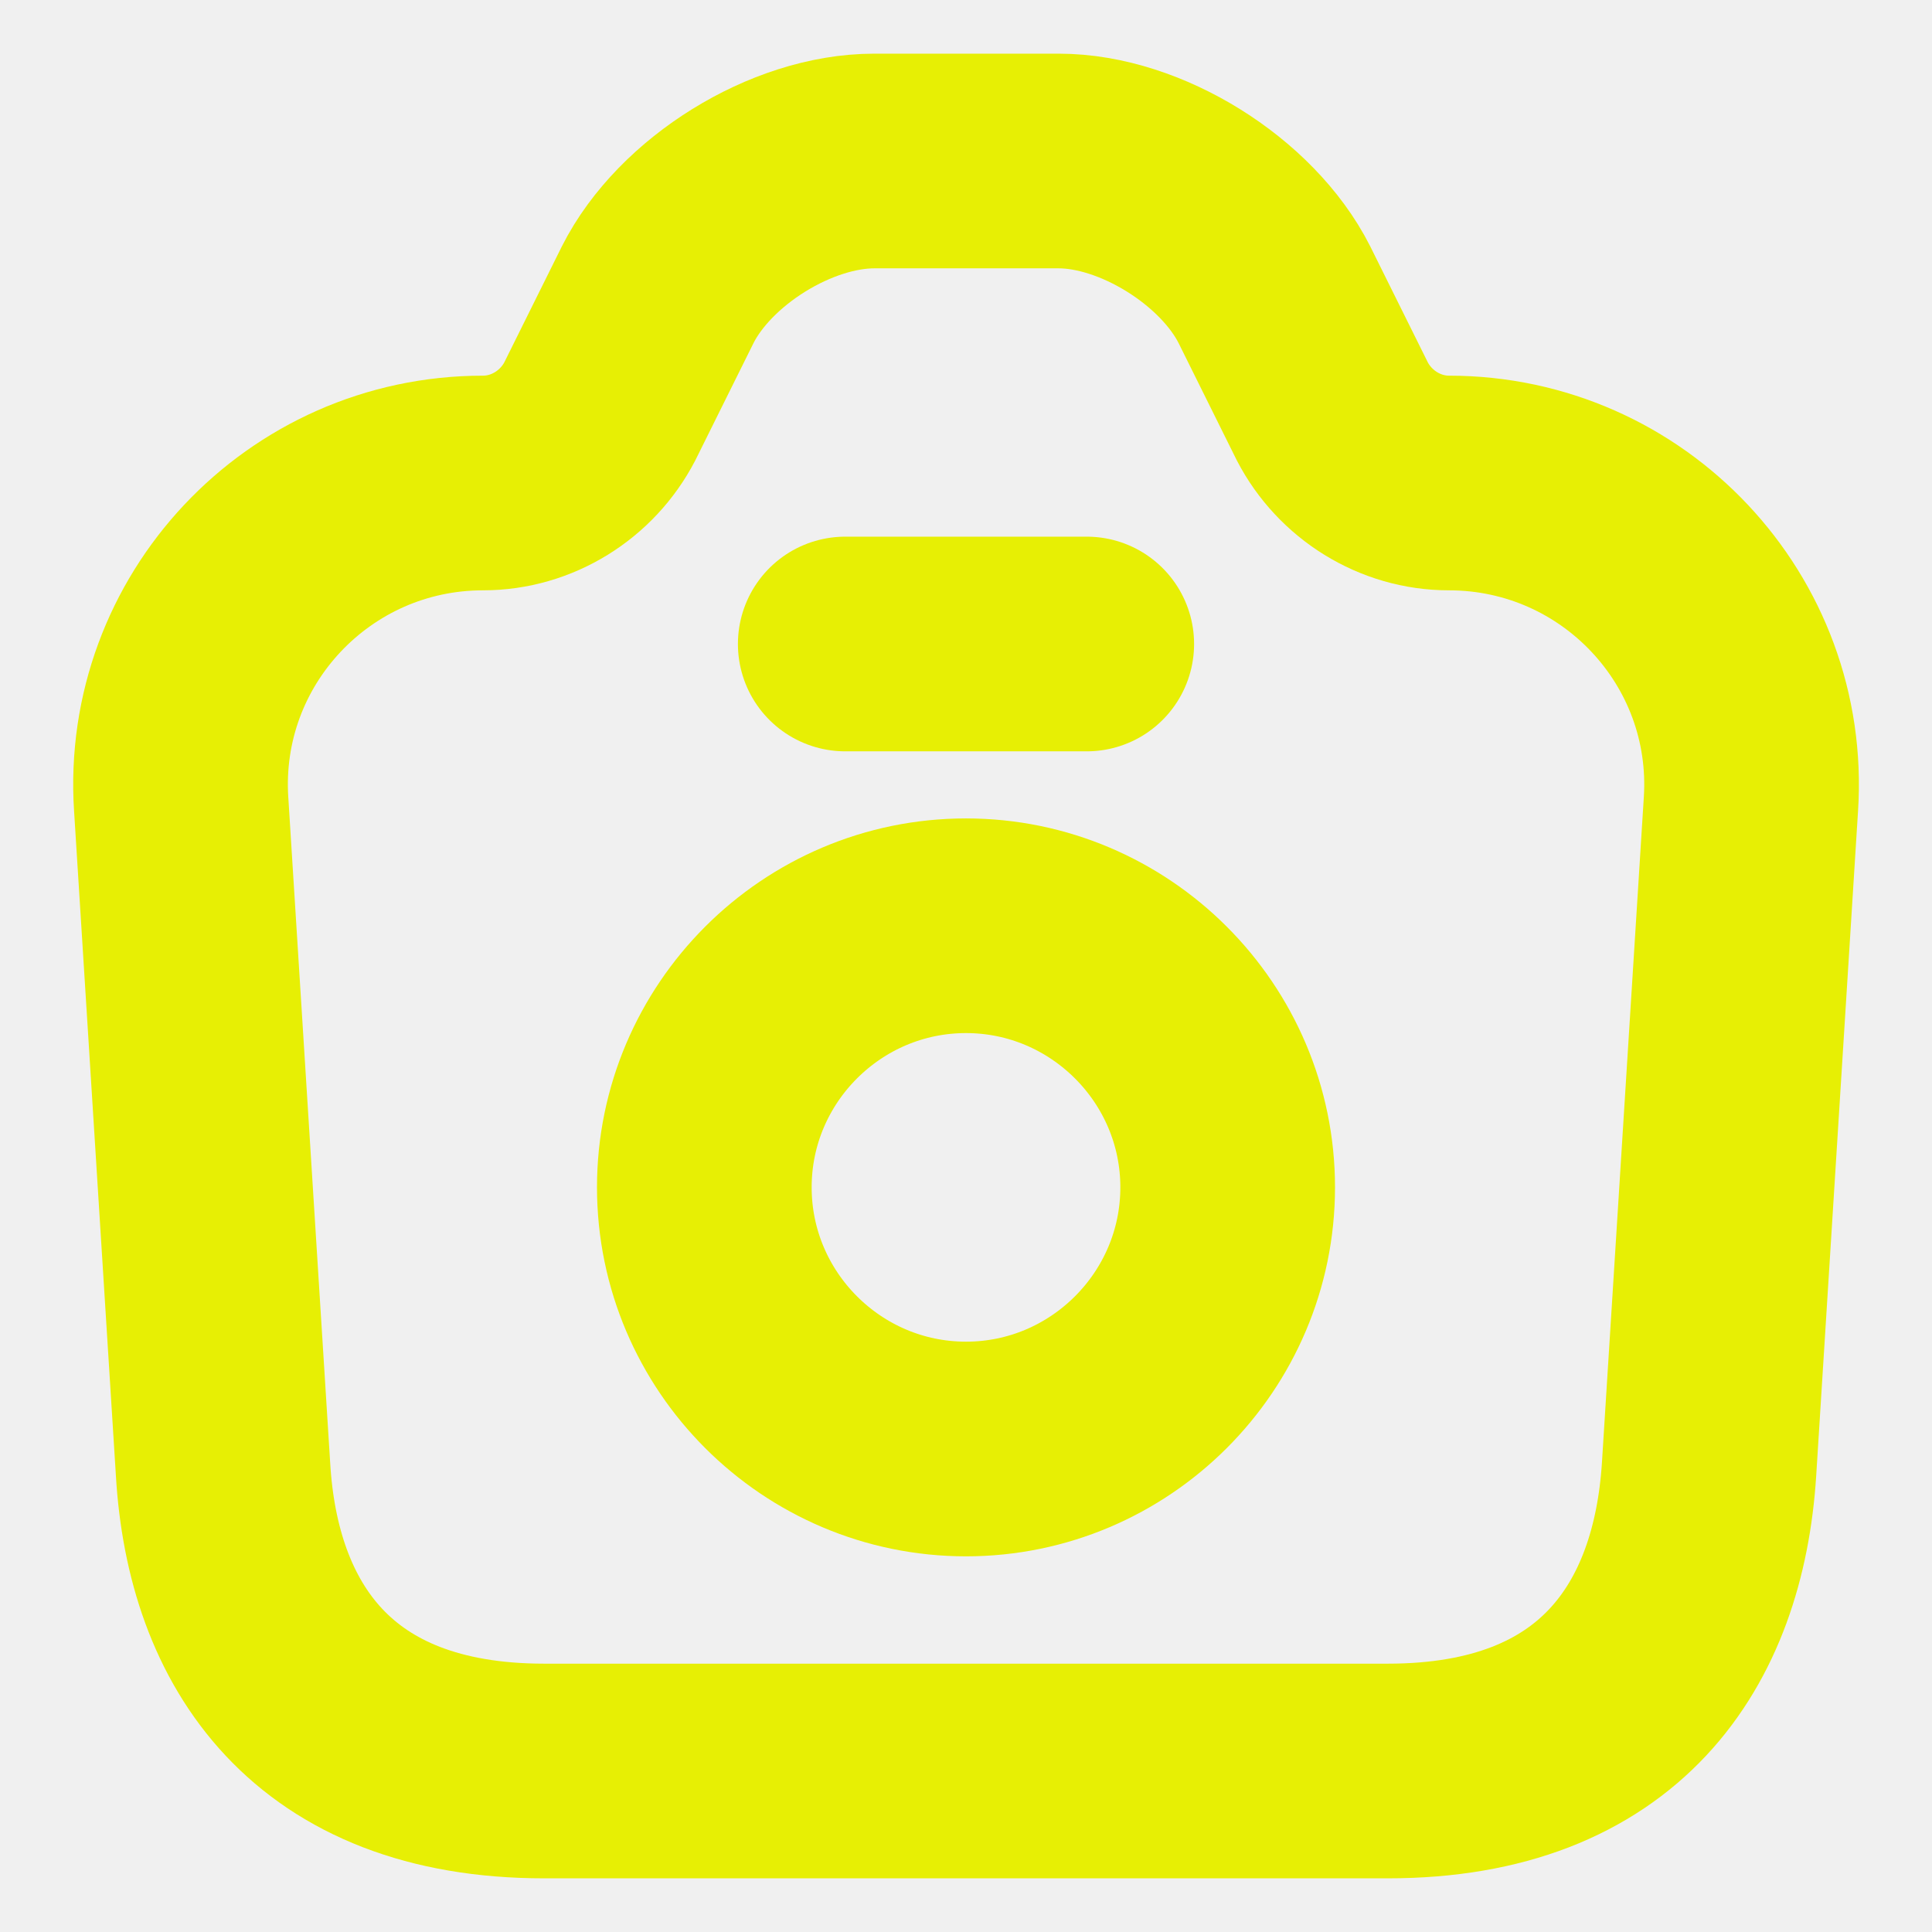
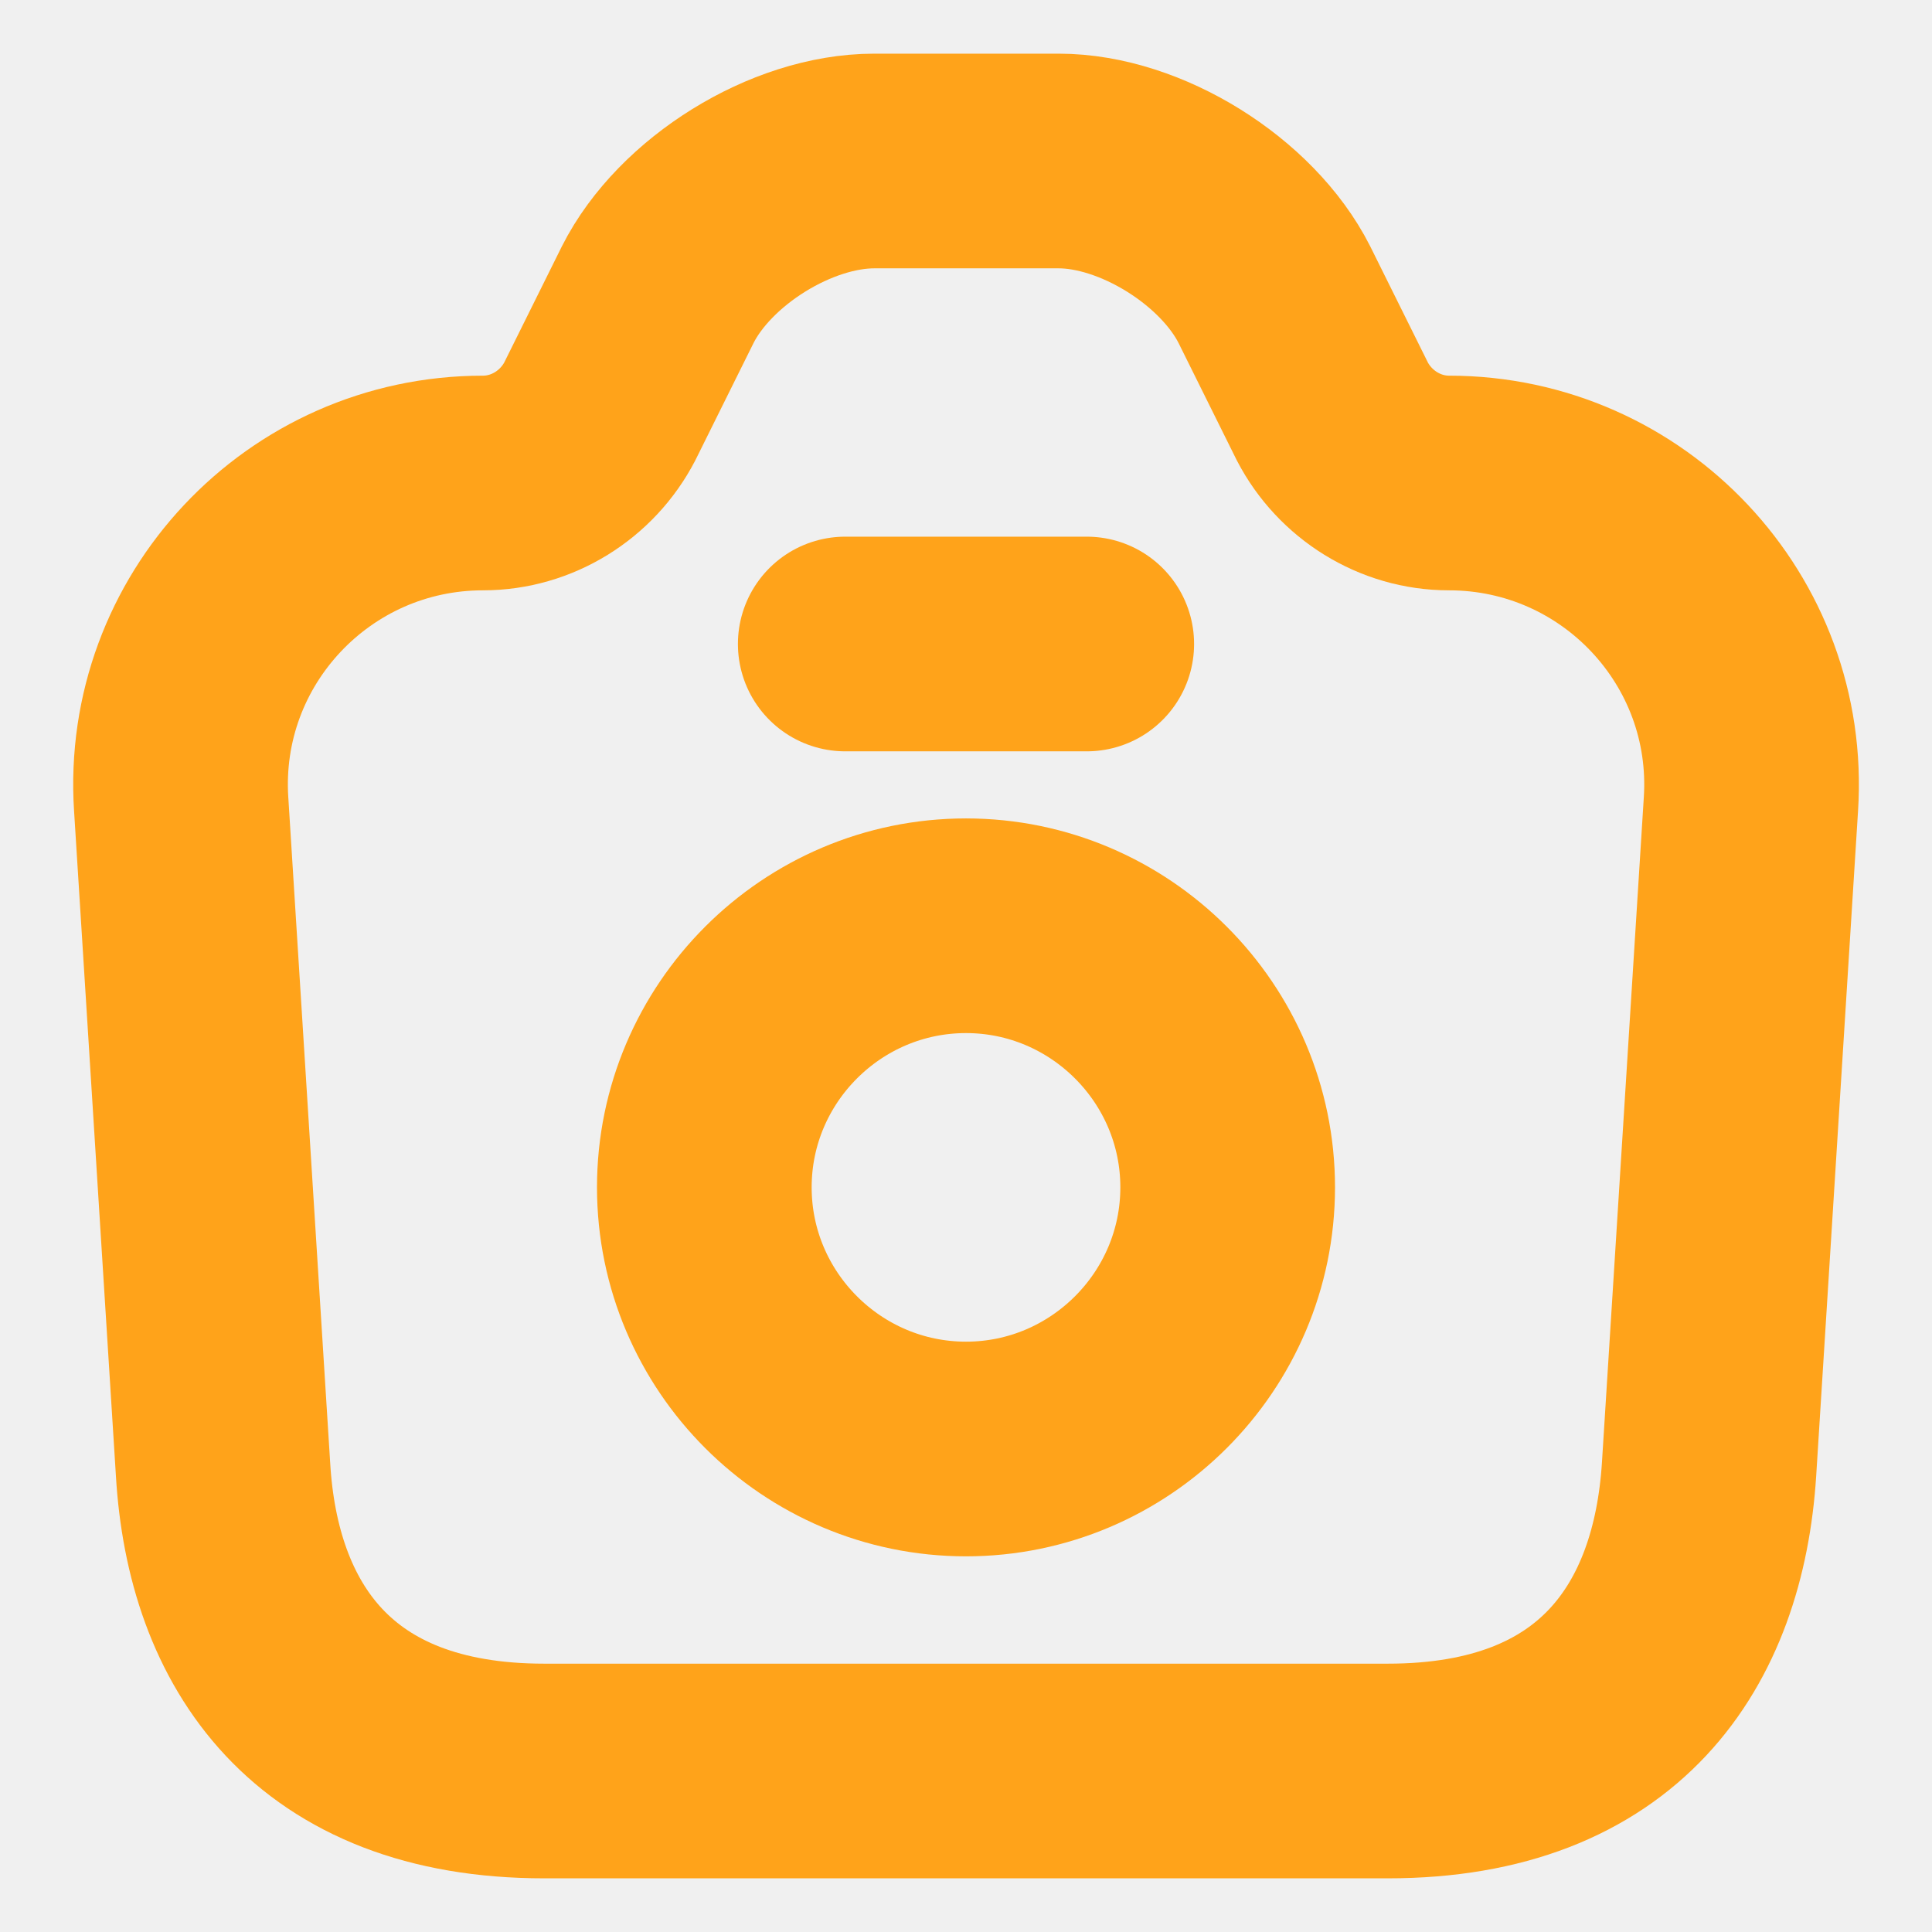
<svg xmlns="http://www.w3.org/2000/svg" width="18" height="18" viewBox="0 0 18 18" fill="none">
  <mask id="mask0_1_1530" style="mask-type:alpha" maskUnits="userSpaceOnUse" x="0" y="0" width="18" height="18">
-     <rect x="0.5" y="0.5" width="17" height="17" fill="white" stroke="#e7ef04" />
+     <rect x="0.5" y="0.5" width="17" height="17" fill="white" stroke="#ffa31a" />
  </mask>
  <g mask="url(#mask0_1_1530)">
-     <path d="M5.07 16.5H12.93C15 16.5 15.825 15.232 15.923 13.688L16.313 7.492C16.418 5.872 15.128 4.5 13.5 4.5C13.043 4.5 12.623 4.237 12.413 3.833L11.873 2.745C11.528 2.062 10.628 1.5 9.863 1.5H8.145C7.373 1.5 6.473 2.062 6.128 2.745L5.588 3.833C5.378 4.237 4.958 4.5 4.5 4.5C2.873 4.5 1.583 5.872 1.688 7.492L2.078 13.688C2.168 15.232 3 16.5 5.07 16.5Z" stroke="#e7ef04" stroke-width="2" stroke-linecap="round" stroke-linejoin="round" />
-     <path d="M7.875 6H10.125" stroke="#e7ef04" stroke-width="2" stroke-linecap="round" stroke-linejoin="round" />
-     <path d="M9 13.5C10.342 13.5 11.438 12.405 11.438 11.062C11.438 9.72 10.342 8.625 9 8.625C7.657 8.625 6.562 9.72 6.562 11.062C6.562 12.405 7.657 13.5 9 13.5Z" stroke="#e7ef04" stroke-width="2" stroke-linecap="round" stroke-linejoin="round" />
+     <path d="M5.07 16.5H12.93C15 16.5 15.825 15.232 15.923 13.688L16.313 7.492C16.418 5.872 15.128 4.5 13.5 4.5C13.043 4.5 12.623 4.237 12.413 3.833L11.873 2.745C11.528 2.062 10.628 1.5 9.863 1.5H8.145C7.373 1.5 6.473 2.062 6.128 2.745L5.588 3.833C5.378 4.237 4.958 4.5 4.5 4.5C2.873 4.5 1.583 5.872 1.688 7.492L2.078 13.688C2.168 15.232 3 16.5 5.07 16.5Z" stroke="#ffa31a" stroke-width="2" stroke-linecap="round" stroke-linejoin="round" />
+     <path d="M7.875 6H10.125" stroke="#ffa31a" stroke-width="2" stroke-linecap="round" stroke-linejoin="round" />
+     <path d="M9 13.5C10.342 13.5 11.438 12.405 11.438 11.062C11.438 9.72 10.342 8.625 9 8.625C7.657 8.625 6.562 9.72 6.562 11.062C6.562 12.405 7.657 13.5 9 13.5Z" stroke="#ffa31a" stroke-width="2" stroke-linecap="round" stroke-linejoin="round" />
  </g>
</svg>
